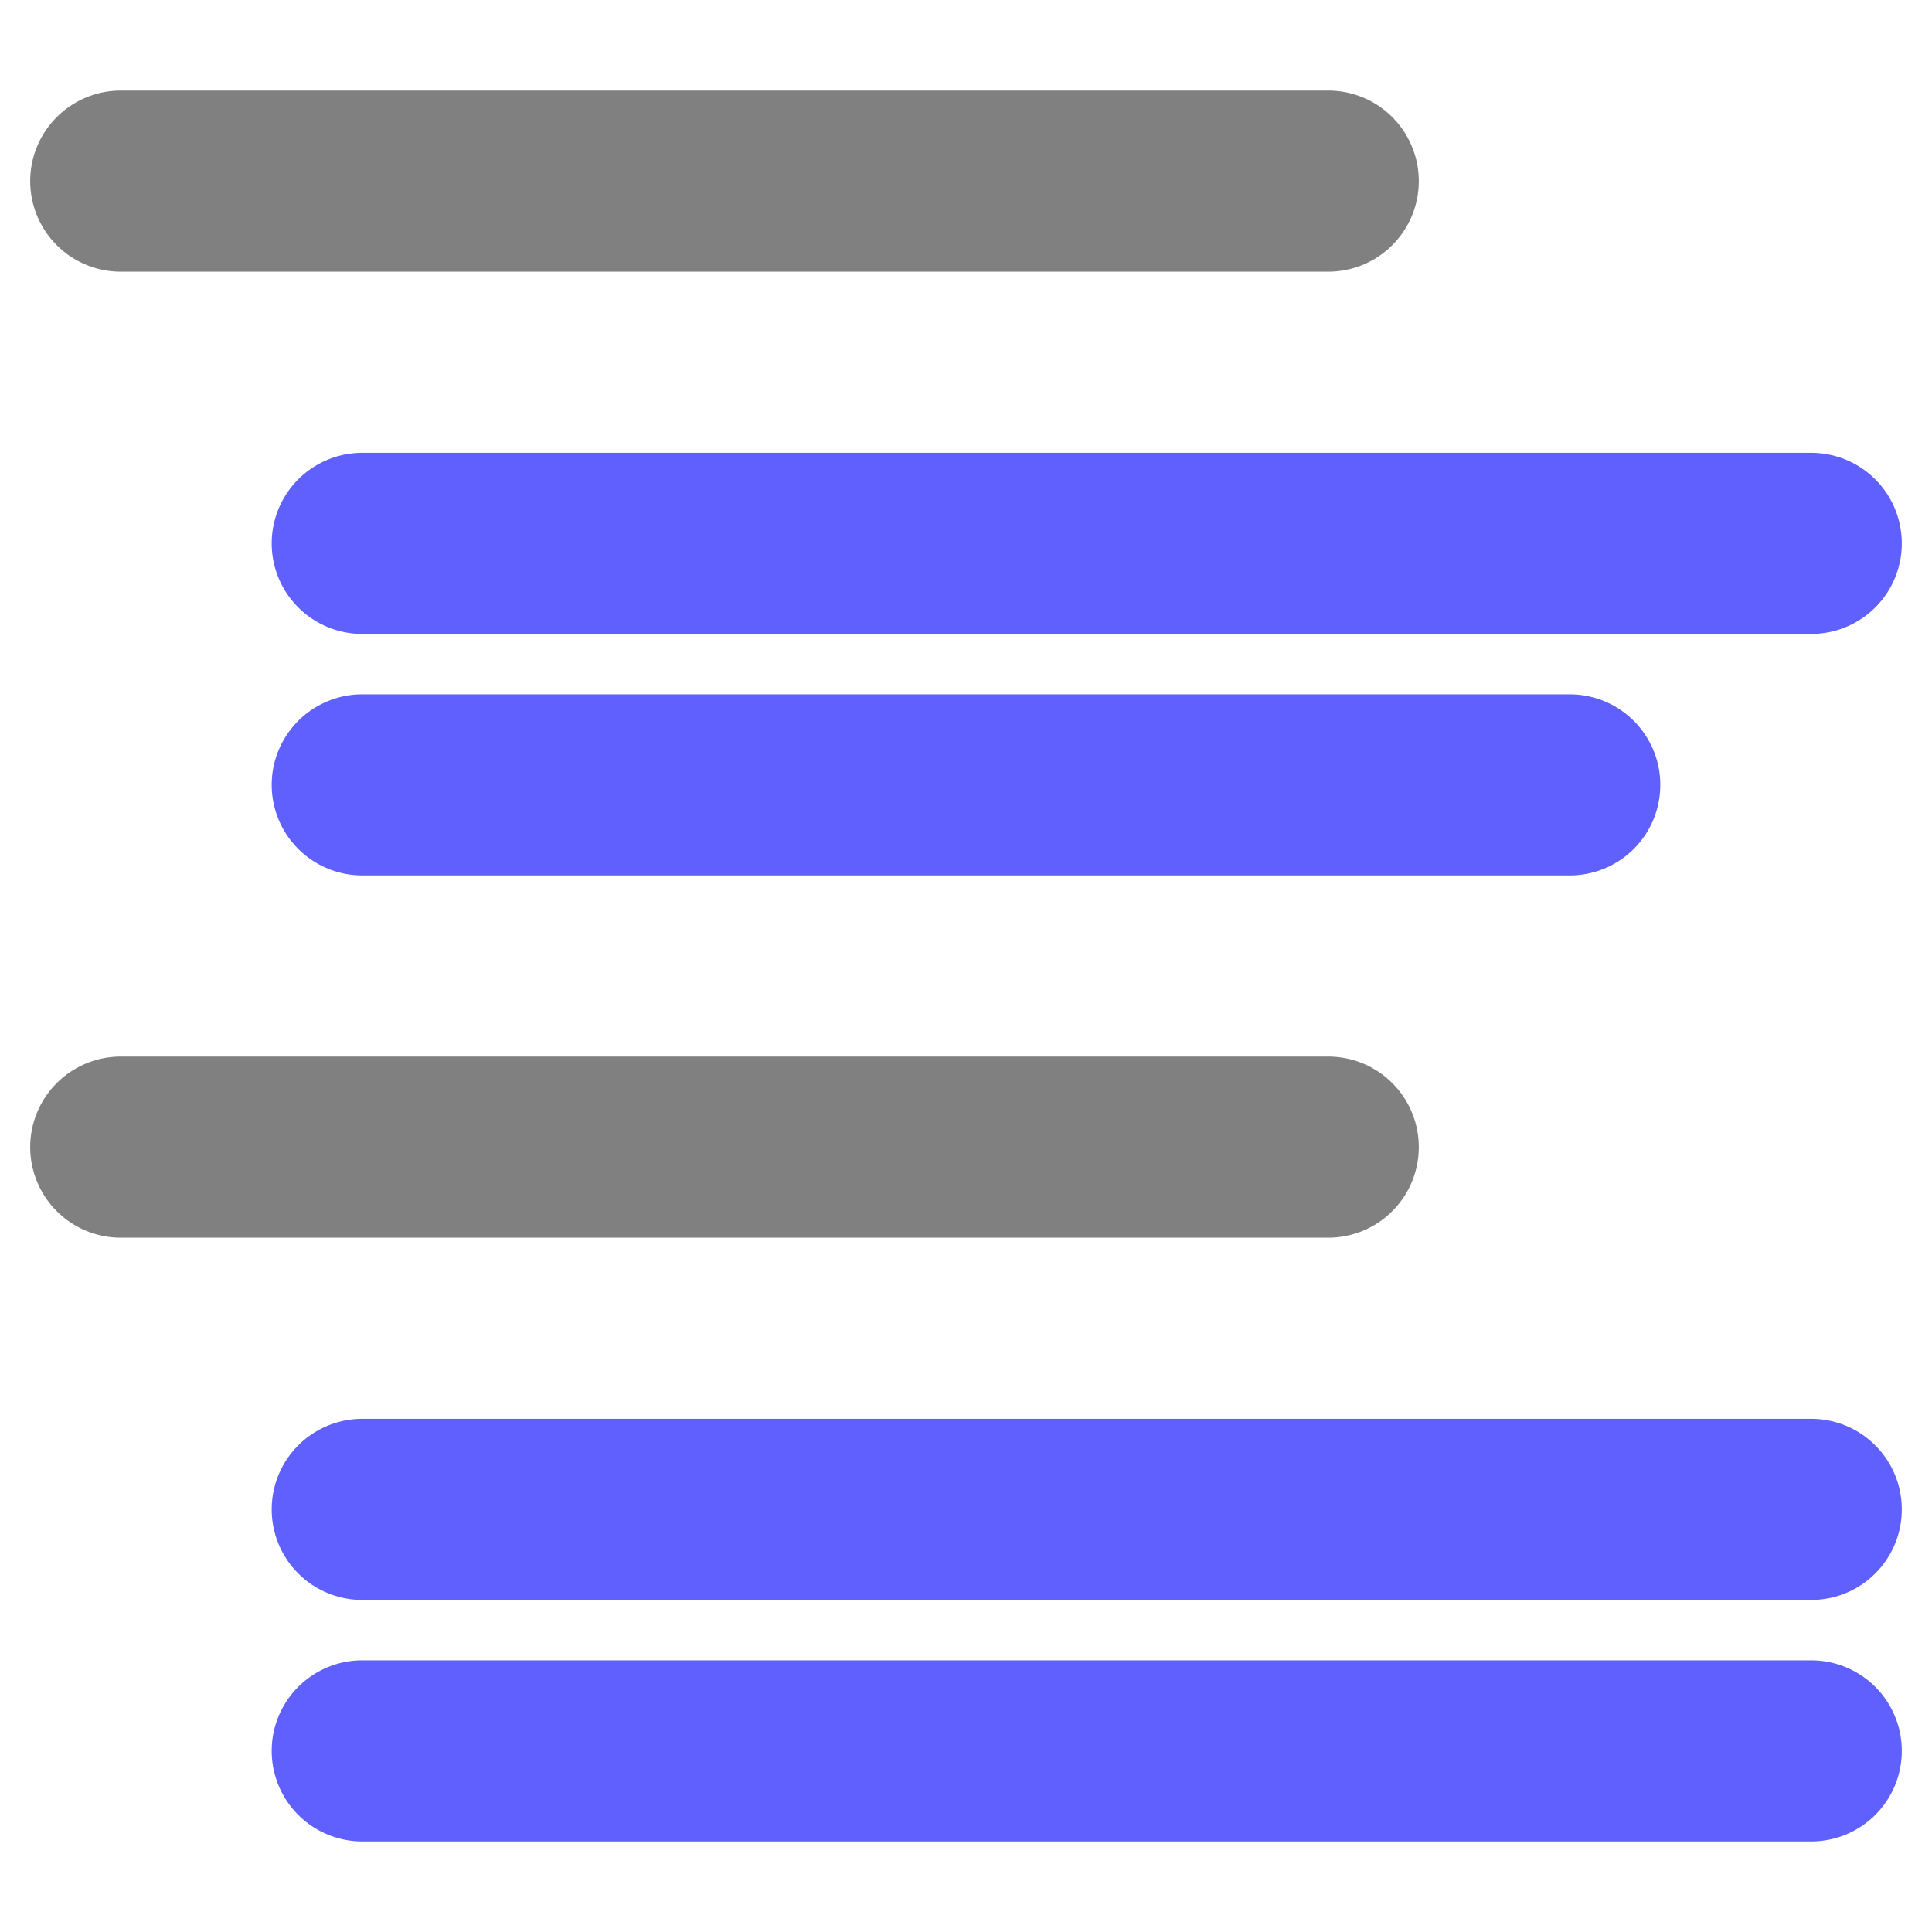
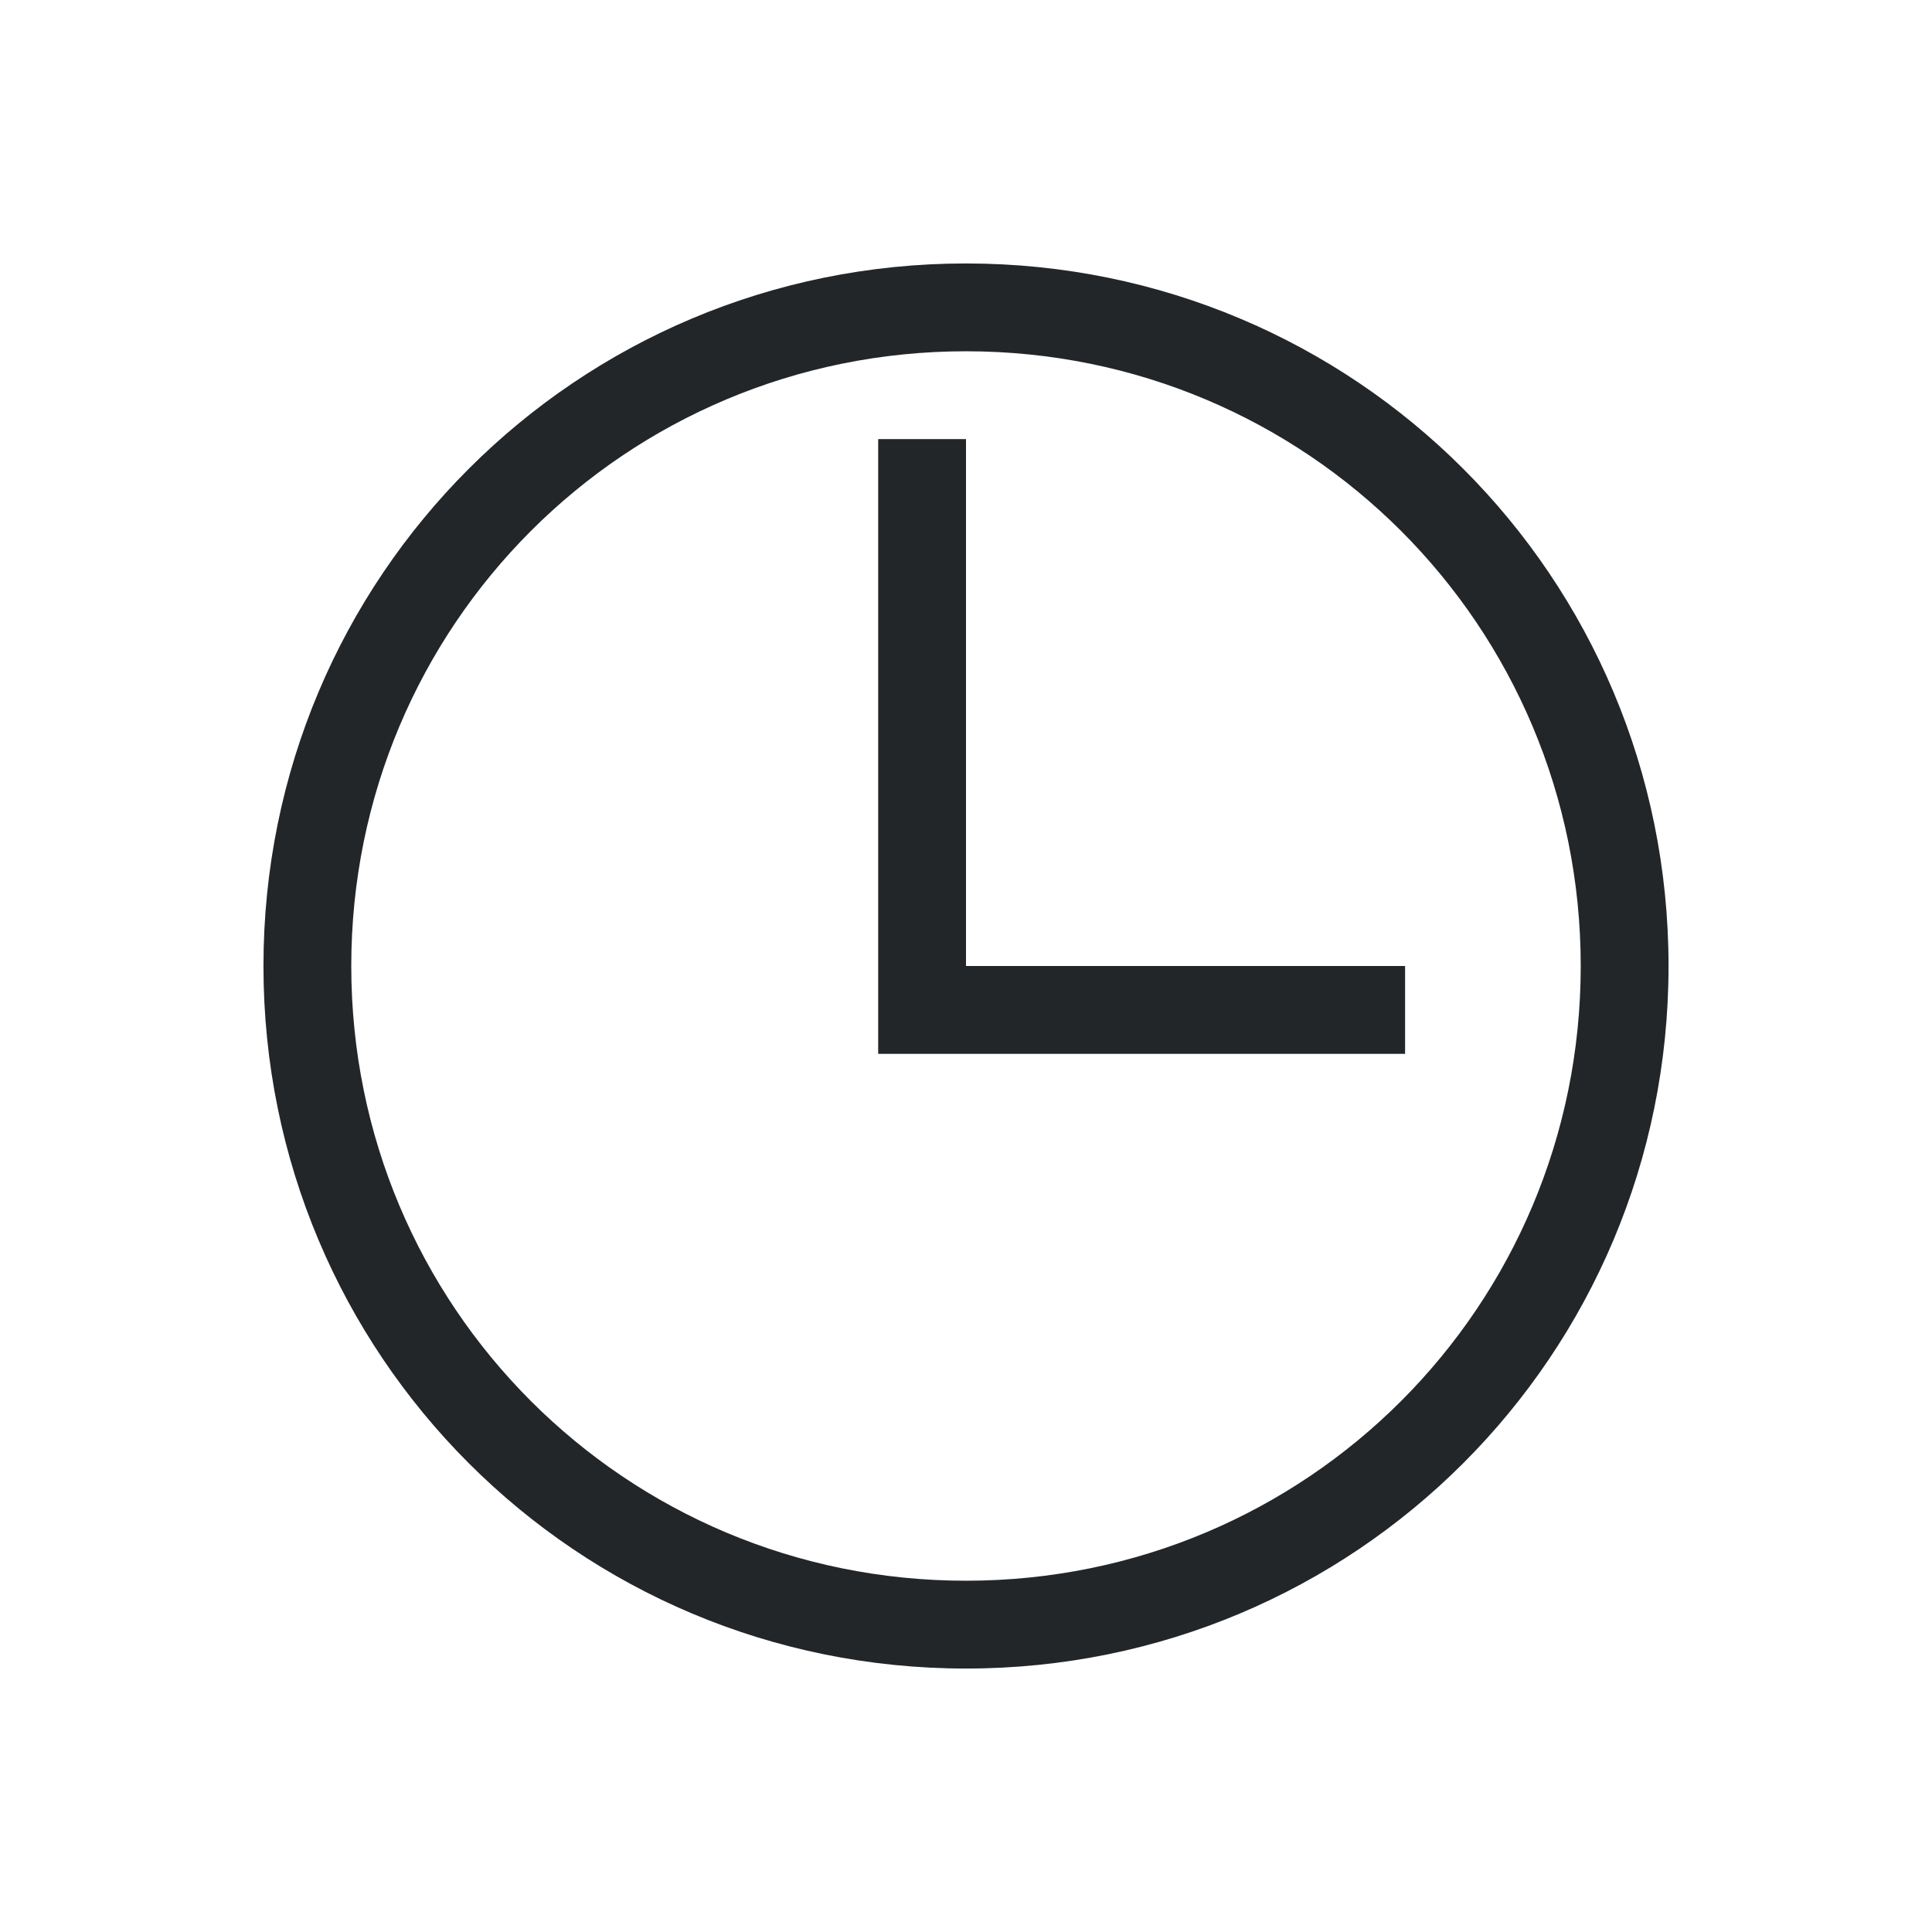
- <svg xmlns="http://www.w3.org/2000/svg" width="16" height="16" id="svg3039" version="1.1">
-   <defs id="defs3041">
-     <linearGradient id="linearGradient6140">
-       <stop style="stop-color:#808080;stop-opacity:1;" offset="0" id="stop6142" />
-       <stop style="stop-color:#606060;stop-opacity:1;" offset="1" id="stop6144" />
-     </linearGradient>
+ <svg xmlns="http://www.w3.org/2000/svg" viewBox="0 0 22 22">
+   <defs id="defs3051">
+     <style type="text/css" id="current-color-scheme">
+       .ColorScheme-Text {
+         color:#232629;
+       }
+       </style>
  </defs>
-   <g id="layer1">
-     <text xml:space="preserve" style="font-size:16px;font-style:normal;font-variant:normal;font-weight:normal;font-stretch:normal;text-align:center;line-height:25%;letter-spacing:0px;word-spacing:0px;writing-mode:lr-tb;text-anchor:middle;fill:#000000;fill-opacity:1;stroke:none;font-family:Latin Modern Math;-inkscape-font-specification:Latin Modern Math" x="8.976" y="11.98" id="text3091">
-       <tspan id="tspan3093" x="8.976" y="11.98" />
-     </text>
-     <text xml:space="preserve" style="font-size:16px;font-style:normal;font-variant:normal;font-weight:normal;font-stretch:normal;text-align:center;line-height:25%;letter-spacing:0px;word-spacing:0px;writing-mode:lr-tb;text-anchor:middle;fill:#000000;fill-opacity:1;stroke:none;font-family:Latin Modern Math;-inkscape-font-specification:Latin Modern Math" x="8.073" y="12.961" id="text3122">
-       <tspan id="tspan3124" x="8.073" y="12.961" />
-     </text>
-     <text xml:space="preserve" style="font-size:16px;font-style:normal;font-variant:normal;font-weight:normal;font-stretch:normal;text-align:center;line-height:25%;letter-spacing:0px;word-spacing:0px;writing-mode:lr-tb;text-anchor:middle;fill:#000000;fill-opacity:1;stroke:none;font-family:Latin Modern Math;-inkscape-font-specification:Latin Modern Math" x="8.028" y="12.006" id="text3126">
-       <tspan id="tspan3128" x="8.028" y="12.006" />
-     </text>
-     <text xml:space="preserve" style="font-size:16px;font-style:normal;font-variant:normal;font-weight:normal;font-stretch:normal;text-align:center;line-height:25%;letter-spacing:0px;word-spacing:0px;writing-mode:lr-tb;text-anchor:middle;fill:#000000;fill-opacity:1;stroke:none;font-family:Latin Modern Math;-inkscape-font-specification:Latin Modern Math" x="8.011" y="13.016" id="text3130">
-       <tspan id="tspan3132" x="8.011" y="13.016" />
-     </text>
-     <text xml:space="preserve" style="font-size:16px;font-style:normal;font-variant:normal;font-weight:500;font-stretch:normal;text-align:center;line-height:25%;letter-spacing:0px;word-spacing:0px;writing-mode:lr-tb;text-anchor:middle;fill:#000000;fill-opacity:1;stroke:none;font-family:CMU Typewriter Text;-inkscape-font-specification:CMU Typewriter Text Medium" x="8.057" y="14.029" id="text2999">
-       <tspan id="tspan3001" x="8.057" y="14.029" />
-     </text>
-     <text xml:space="preserve" style="font-size:16px;font-style:normal;font-variant:normal;font-weight:500;font-stretch:normal;text-align:center;line-height:25%;letter-spacing:0px;word-spacing:0px;writing-mode:lr-tb;text-anchor:middle;fill:#000000;fill-opacity:1;stroke:none;font-family:CMU Serif;-inkscape-font-specification:CMU Serif Medium" x="8" y="13.02" id="text3030">
-       <tspan id="tspan3032" x="8" y="13.02" />
-     </text>
-     <text xml:space="preserve" style="font-size:16px;font-style:italic;font-variant:normal;font-weight:bold;font-stretch:normal;text-align:center;line-height:25%;letter-spacing:0px;word-spacing:0px;writing-mode:lr-tb;text-anchor:middle;fill:#000000;fill-opacity:1;stroke:none;font-family:CMU Classical Serif;-inkscape-font-specification:CMU Classical Serif Bold Italic" x="8.047" y="13.056" id="text3072">
-       <tspan id="tspan3074" x="8.047" y="13.056" />
-     </text>
-     <text xml:space="preserve" style="font-size:16px;font-style:italic;font-variant:normal;font-weight:bold;font-stretch:normal;text-align:center;line-height:25%;letter-spacing:0px;word-spacing:0px;writing-mode:lr-tb;text-anchor:middle;fill:#000000;fill-opacity:1;stroke:none;font-family:CMU Classical Serif;-inkscape-font-specification:CMU Classical Serif Bold Italic" x="6.026" y="13.02" id="text3076">
-       <tspan id="tspan3078" x="6.026" y="13.02" />
-     </text>
-     <path style="fill:none;fill-rule:evenodd;stroke:#808080;stroke-width:1.5;stroke-linecap:round;stroke-linejoin:round;stroke-miterlimit:4;stroke-dasharray:none;stroke-opacity:1;fill-opacity:1" d="m 1,1.5 10,0" id="path5523" />
-     <path id="path6095" d="m 3,4.5 12,0" style="fill:none;fill-opacity:1;fill-rule:evenodd;stroke:#6060ff;stroke-width:1.5;stroke-linecap:round;stroke-linejoin:round;stroke-miterlimit:4;stroke-dasharray:none;stroke-opacity:1" />
-     <path style="fill:none;fill-opacity:1;fill-rule:evenodd;stroke:#6060ff;stroke-width:1.5;stroke-linecap:round;stroke-linejoin:round;stroke-miterlimit:4;stroke-dasharray:none;stroke-opacity:1" d="m 3,6.5 10,0" id="path6097" />
-     <path id="path6099" d="m 1,9.5 10,0" style="fill:none;fill-opacity:1;fill-rule:evenodd;stroke:#808080;stroke-width:1.5;stroke-linecap:round;stroke-linejoin:round;stroke-miterlimit:4;stroke-dasharray:none;stroke-opacity:1" />
-     <path style="fill:none;fill-opacity:1;fill-rule:evenodd;stroke:#6060ff;stroke-width:1.5;stroke-linecap:round;stroke-linejoin:round;stroke-miterlimit:4;stroke-dasharray:none;stroke-opacity:1" d="m 3,12.5 12,0" id="path6101" />
-     <path id="path6105" d="m 3,14.5 12,0" style="fill:none;fill-opacity:1;fill-rule:evenodd;stroke:#6060ff;stroke-width:1.5;stroke-linecap:round;stroke-linejoin:round;stroke-miterlimit:4;stroke-dasharray:none;stroke-opacity:1" />
-   </g>
+   <path style="fill:currentColor;fill-opacity:1;stroke:none" d="m11 3c-4.432 0-8 3.568-8 8 0 4.432 3.568 8 8 8 4.432 0 8-3.568 8-8 0-4.432-3.568-8-8-8m0 1c3.878 0 7 3.122 7 7 0 3.878-3.122 7-7 7-3.878 0-7-3.122-7-7 0-3.878 3.122-7 7-7m-1 1v7h1 5v-1h-5v-6h-1" class="ColorScheme-Text" />
</svg>
